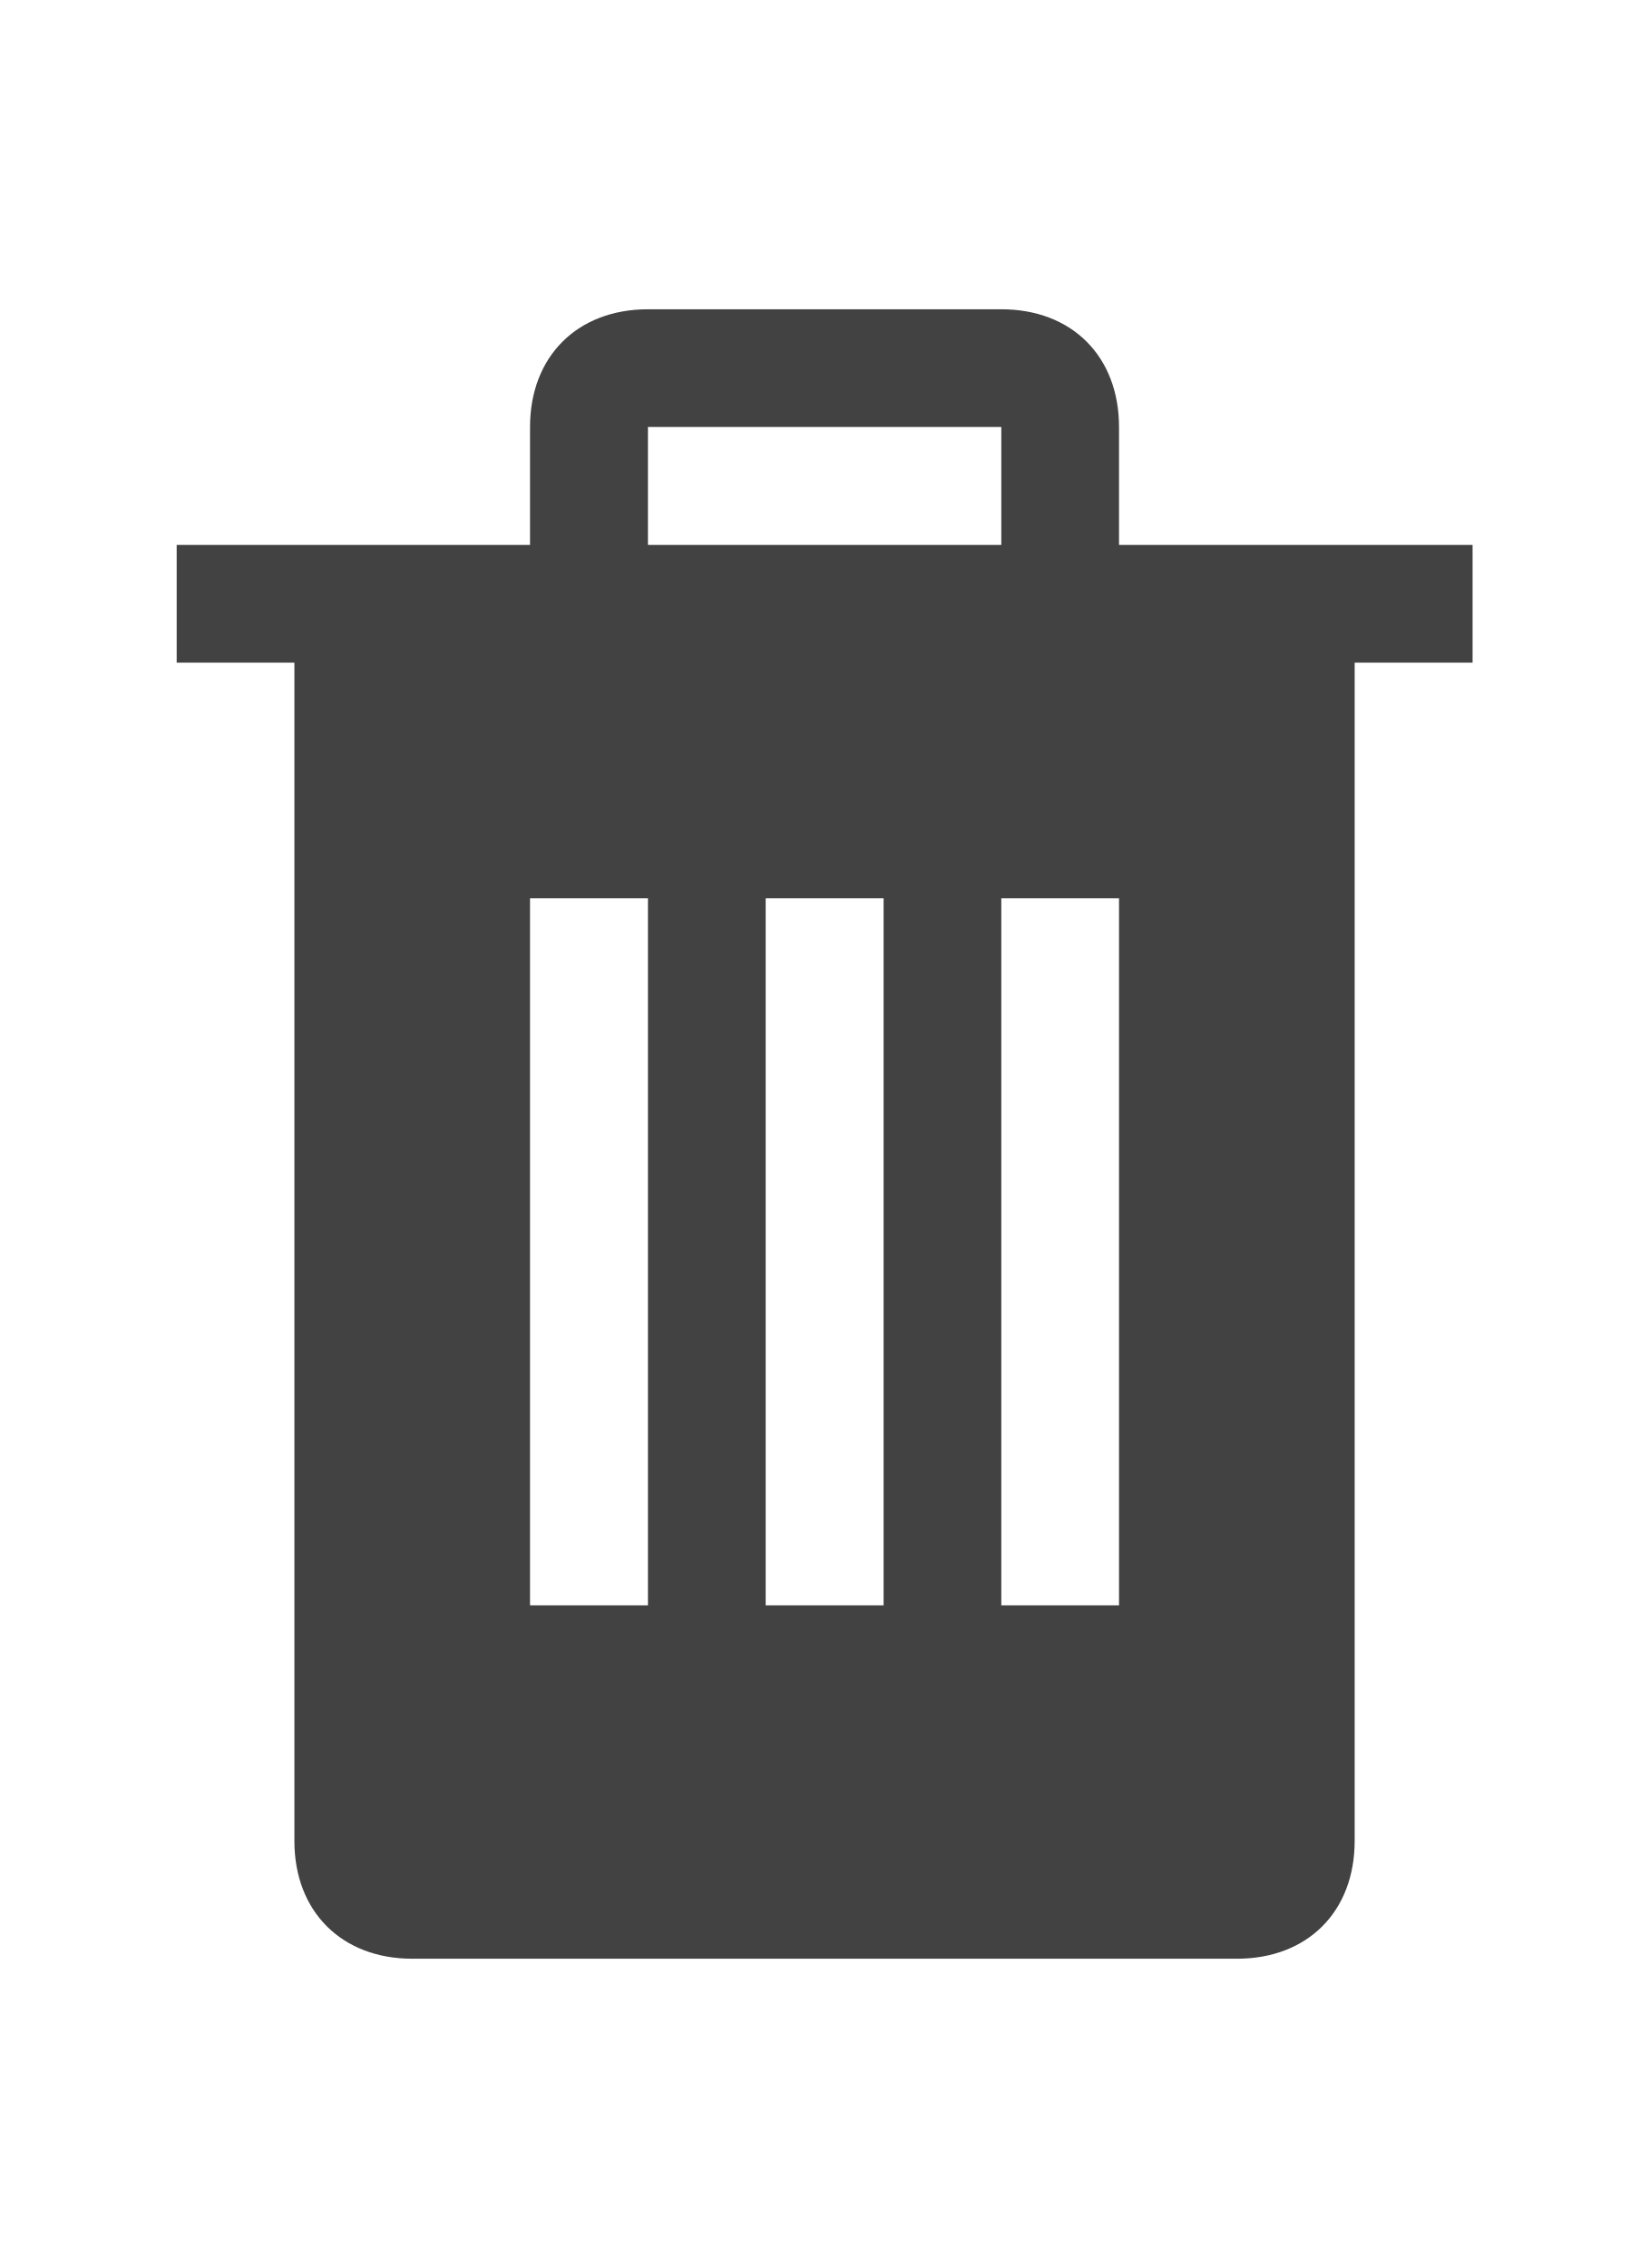
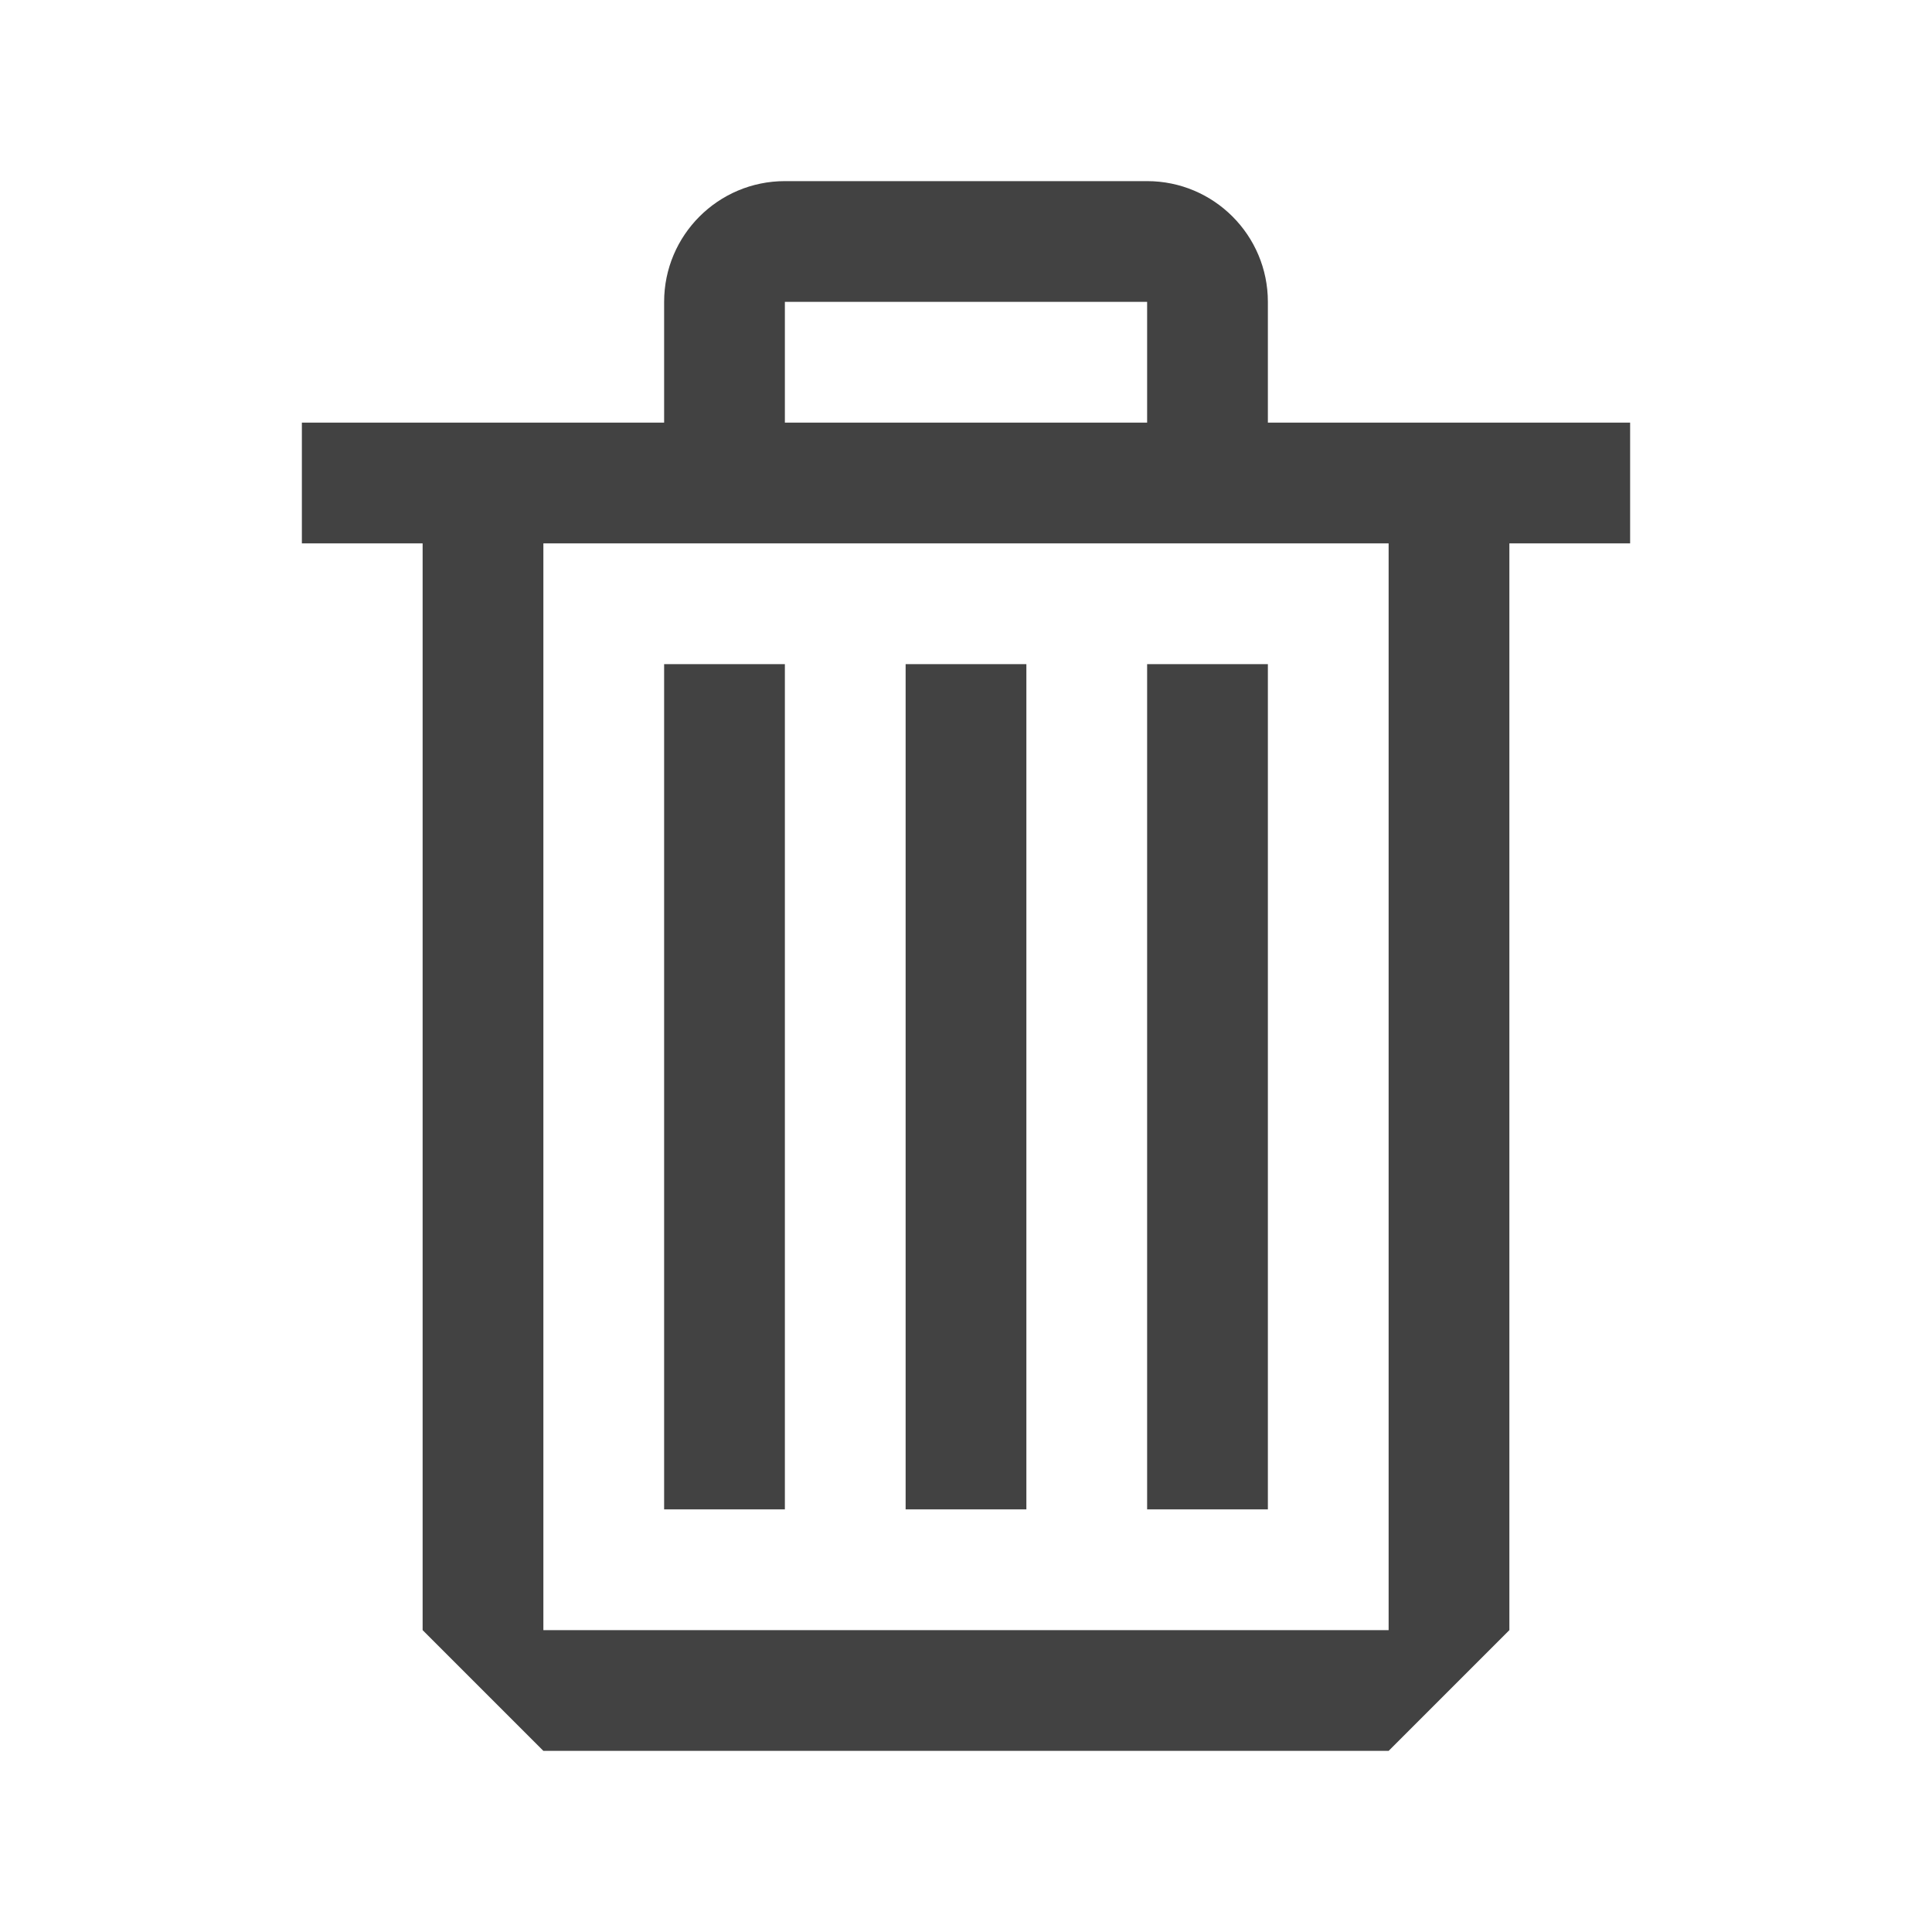
- <svg xmlns="http://www.w3.org/2000/svg" viewBox="0 0 16 22">
-   <path fill="#424242" d="M10.856 5.286V4.142C10.856 3.458 10.4 3 9.714 3H6.286c-.686 0-1.144.458-1.144 1.142v1.144H1.714v1.142h1.142v11.43C2.856 18.542 3.314 19 4 19h8c.686 0 1.142-.458 1.142-1.142V6.428h1.144V5.286h-3.43zm-4.57 10.286H5.142V8.714h1.144v6.858zm0-11.43h3.428v1.144H6.286V4.142zm2.286 11.43H7.428V8.714h1.144v6.858zm2.284 0H9.714V8.714h1.142v6.858z" />
+ <svg xmlns="http://www.w3.org/2000/svg" width="16" height="16" viewBox="0 0 16 16" fill="none">
+   <path fill-rule="evenodd" clip-rule="evenodd" d="M6.5 2.5H9.5V3.5H6.5V2.5ZM11.5 3.5H10.5V2.5C10.5 1.948 10.052 1.5 9.5 1.5H6.5C5.948 1.5 5.5 1.948 5.5 2.5V3.5H4.5H3.5H2.5V4.5H3.5V13.5L4.5 14.5H11.5L12.5 13.5V4.5H13.5V3.5H12.5H11.5ZM4.5 4.5V13.5H11.5V4.5H4.5ZM6.5 5.5H5.5V12.5H6.5V5.5ZM7.5 5.5H8.5V12.5H7.5V5.5ZM10.5 5.5H9.5V12.5H10.5V5.5Z" fill="#424242" />
</svg>
